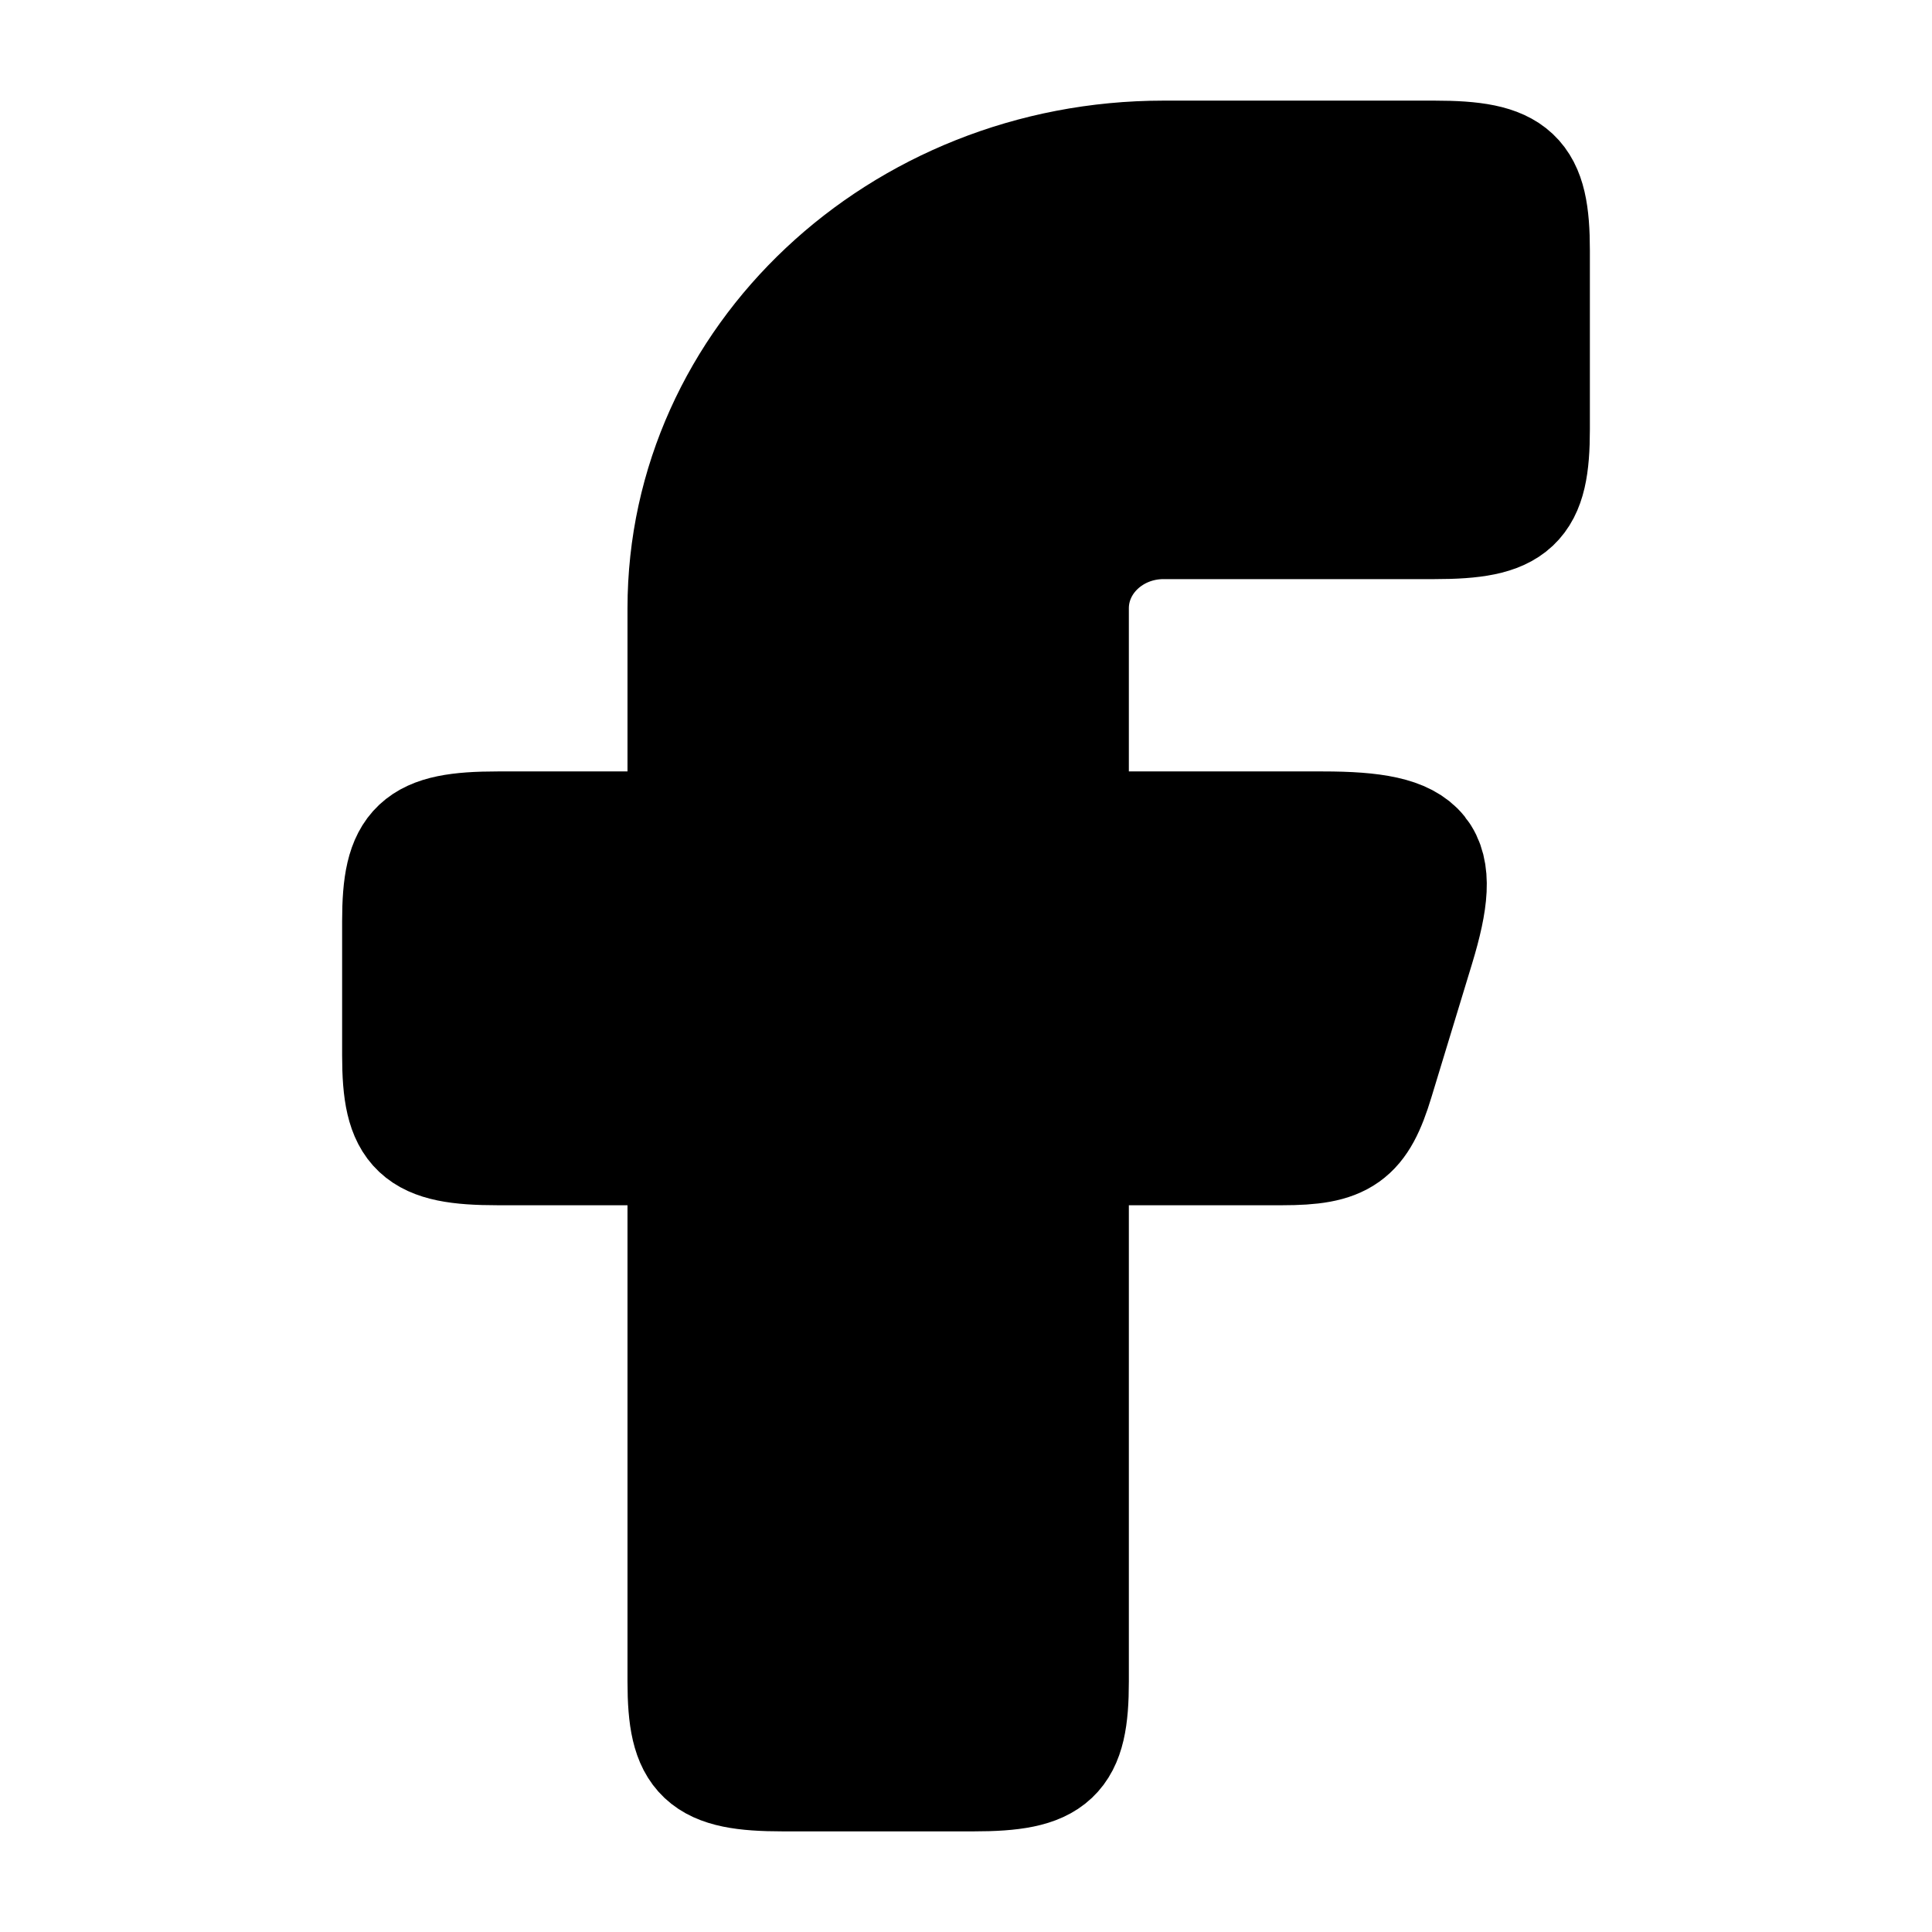
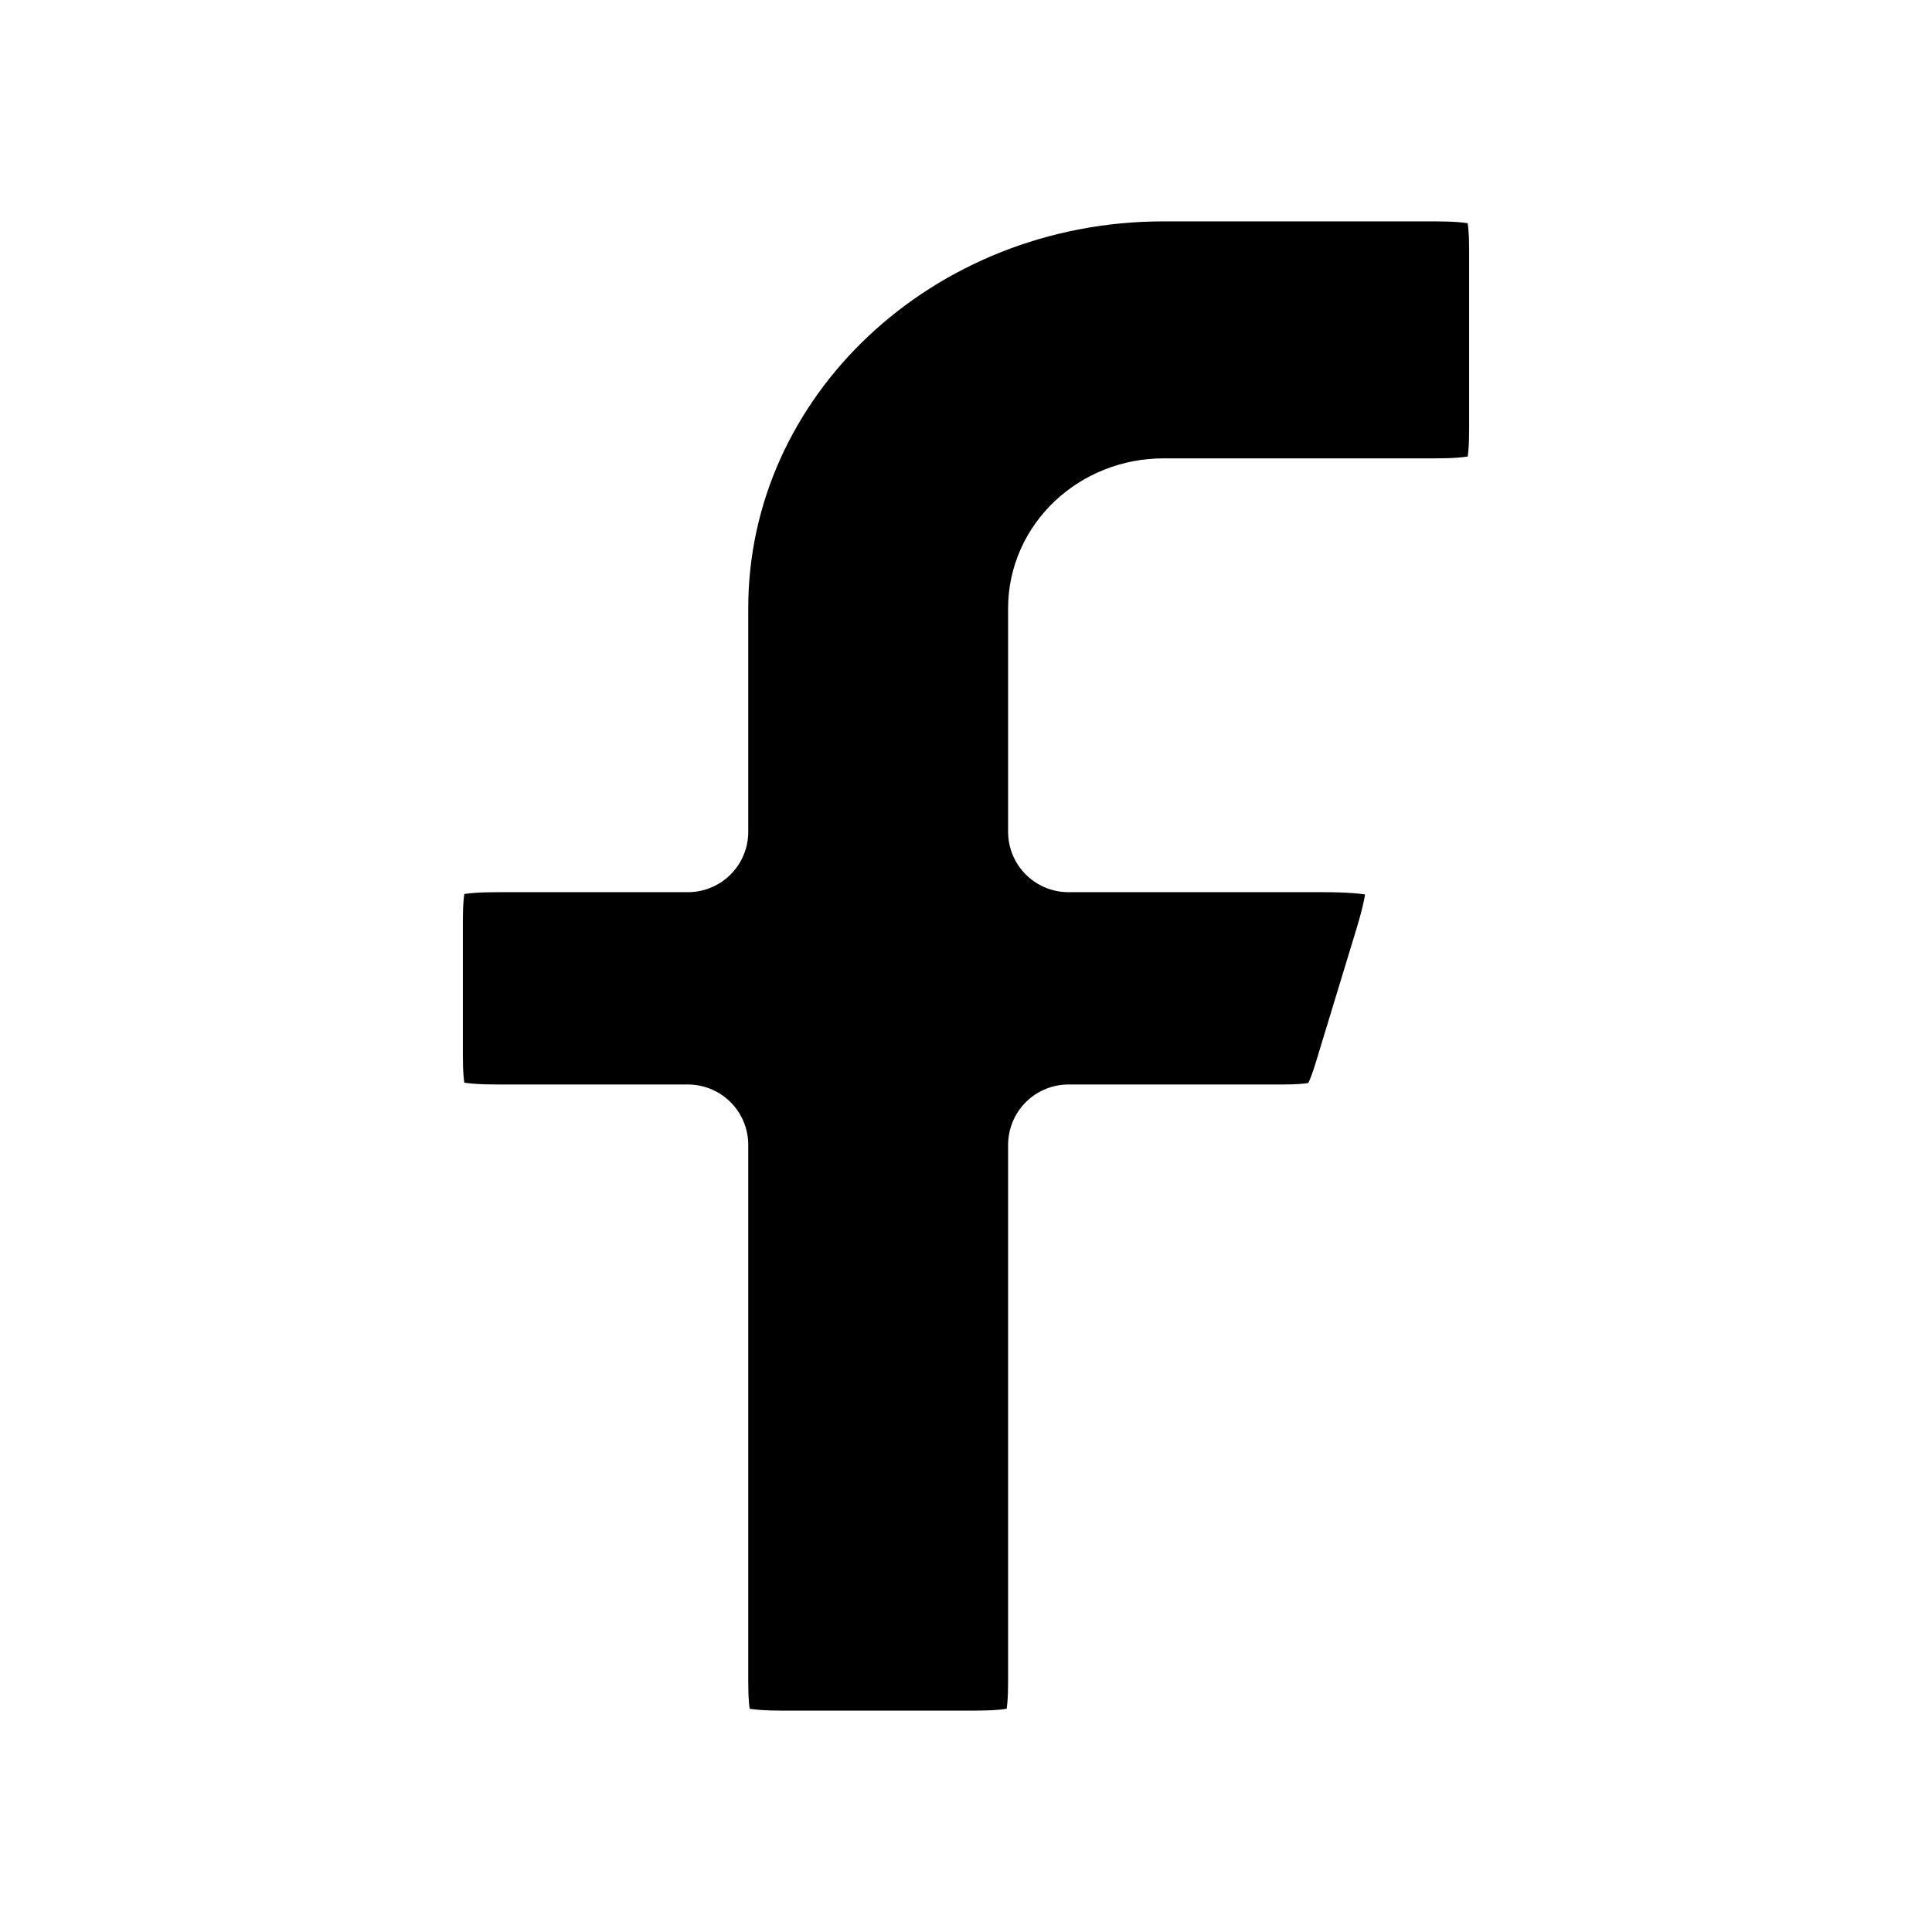
- <svg xmlns="http://www.w3.org/2000/svg" viewBox="0 0 24 24" width="24" height="24" color="currentColor" fill="black" stroke="currentColor" stroke-width="1.5" stroke-linejoin="round">
+ <svg xmlns="http://www.w3.org/2000/svg" viewBox="0 0 24 24" width="24" height="24" color="white" fill="black" stroke="currentColor" stroke-width="1.5" stroke-linejoin="round">
  <path fill-rule="evenodd" clip-rule="evenodd" d="M6.182 10.333C5.204 10.333 5 10.525 5 11.444V13.111C5 14.03 5.204 14.222 6.182 14.222H8.545V20.889C8.545 21.808 8.75 22 9.727 22H12.091C13.069 22 13.273 21.808 13.273 20.889V14.222H15.927C16.668 14.222 16.859 14.087 17.063 13.416L17.57 11.75C17.919 10.601 17.703 10.333 16.433 10.333H13.273V7.556C13.273 6.942 13.802 6.444 14.454 6.444H17.818C18.796 6.444 19 6.253 19 5.333V3.111C19 2.192 18.796 2 17.818 2H14.454C11.191 2 8.545 4.487 8.545 7.556V10.333H6.182Z" />
</svg>
